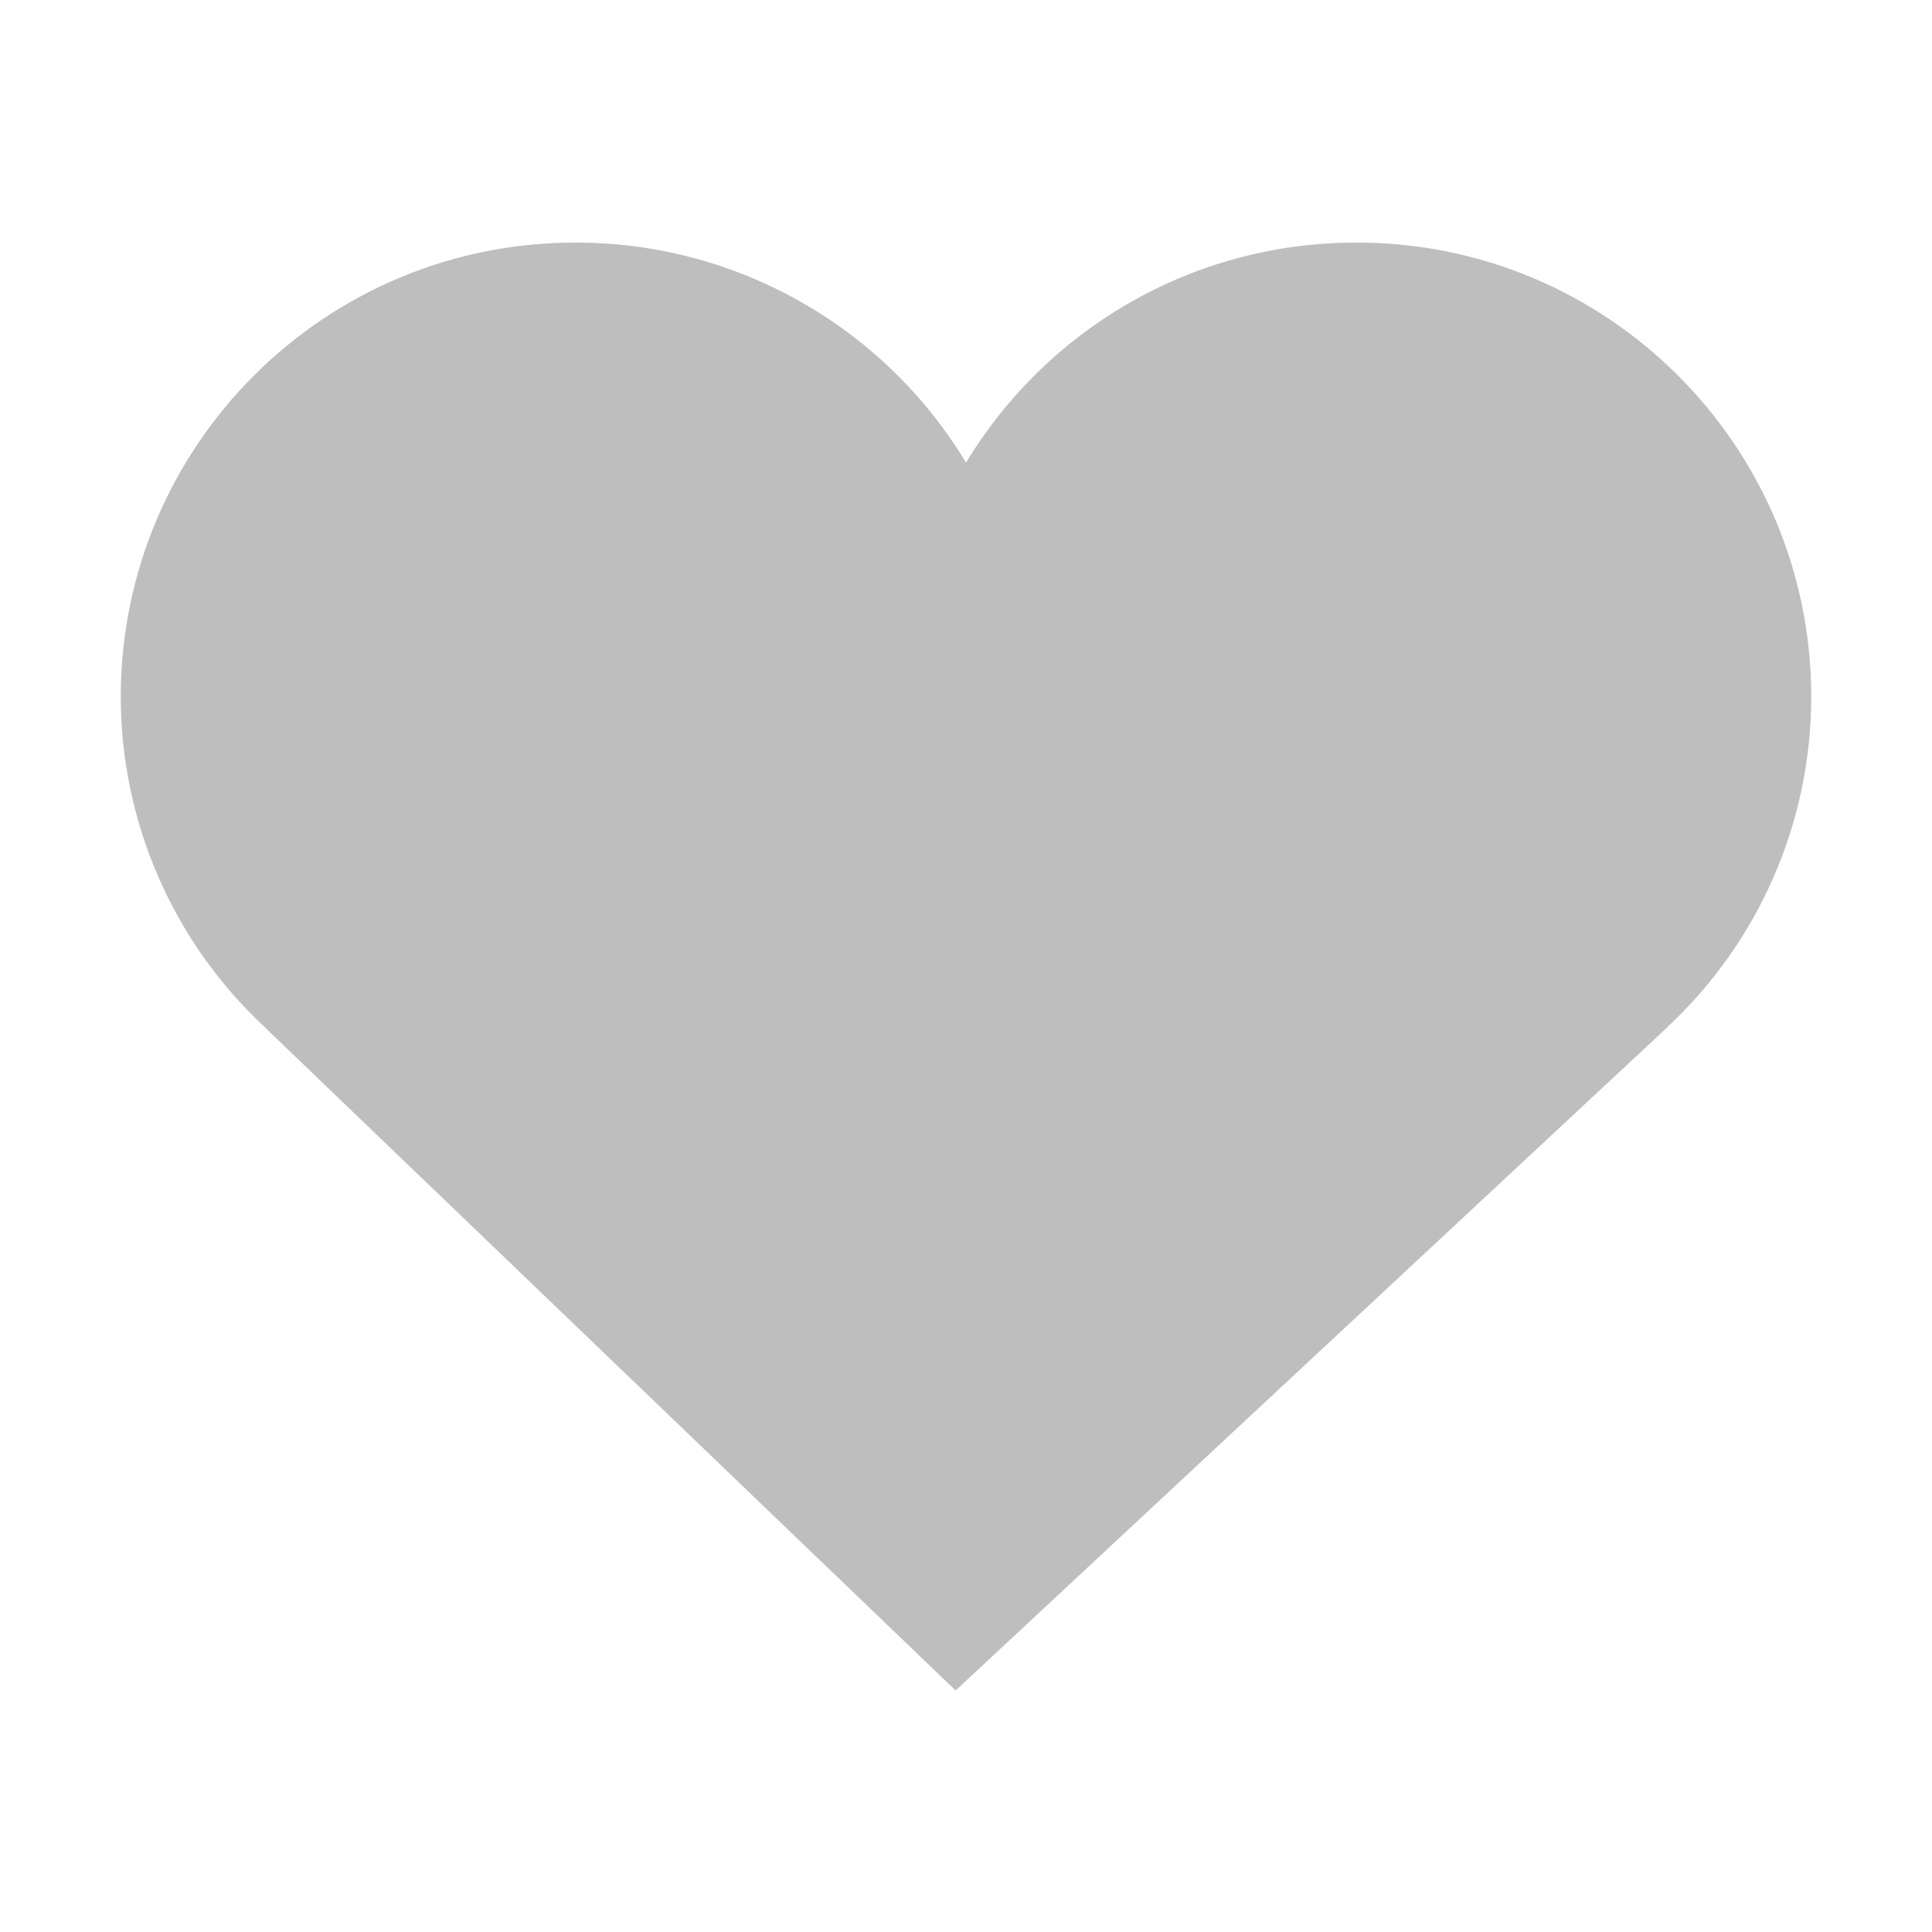
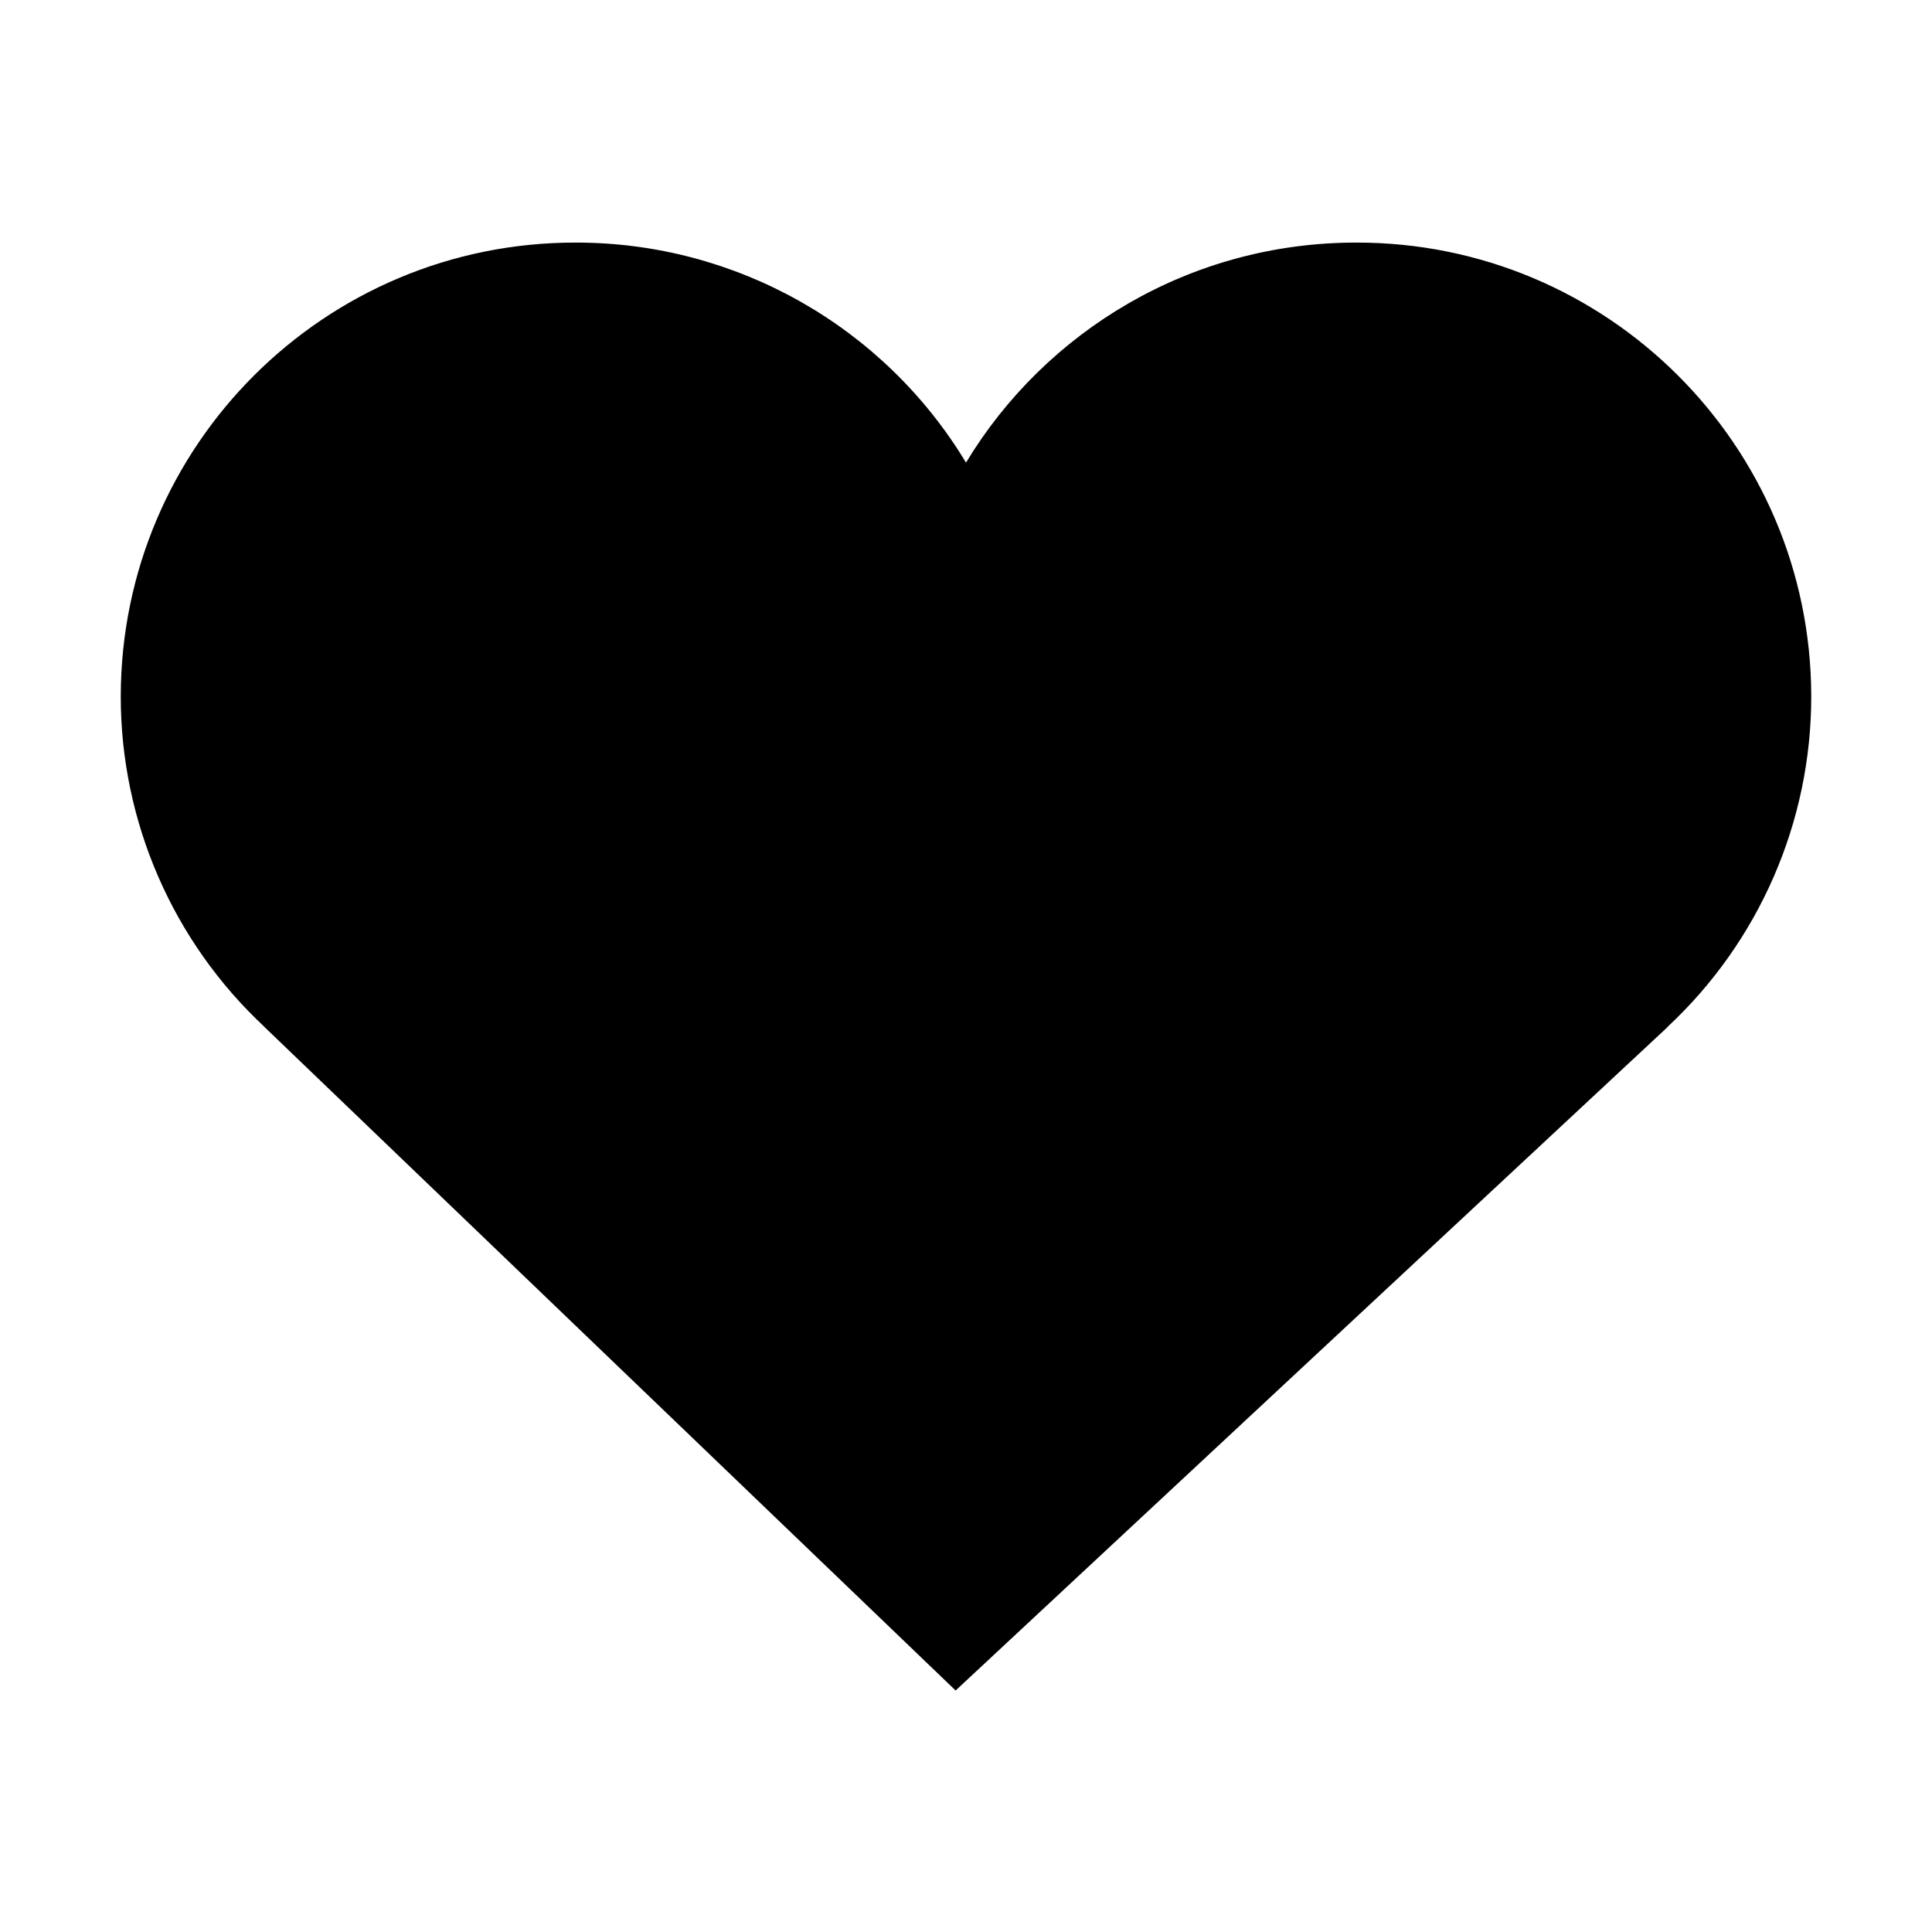
<svg xmlns="http://www.w3.org/2000/svg" height="16" width="16" viewBox="0 0 16 16" version="1">
-   <path d="M15 5.766a3.763 3.763 0 0 0-3.77-3.757c-1.37 0-2.57.73-3.23 1.822a3.77 3.77 0 0 0-3.23-1.822A3.763 3.763 0 0 0 1 5.766a3.74 3.74 0 0 0 1.19 2.738h-.001L7.914 14l5.898-5.496h-.002A3.739 3.739 0 0 0 15 5.766" fill="#bebebe" />
+   <path d="M15 5.766a3.763 3.763 0 0 0-3.77-3.757c-1.37 0-2.57.73-3.23 1.822a3.77 3.77 0 0 0-3.23-1.822A3.763 3.763 0 0 0 1 5.766a3.74 3.74 0 0 0 1.19 2.738h-.001L7.914 14l5.898-5.496h-.002A3.739 3.739 0 0 0 15 5.766" />
</svg>
